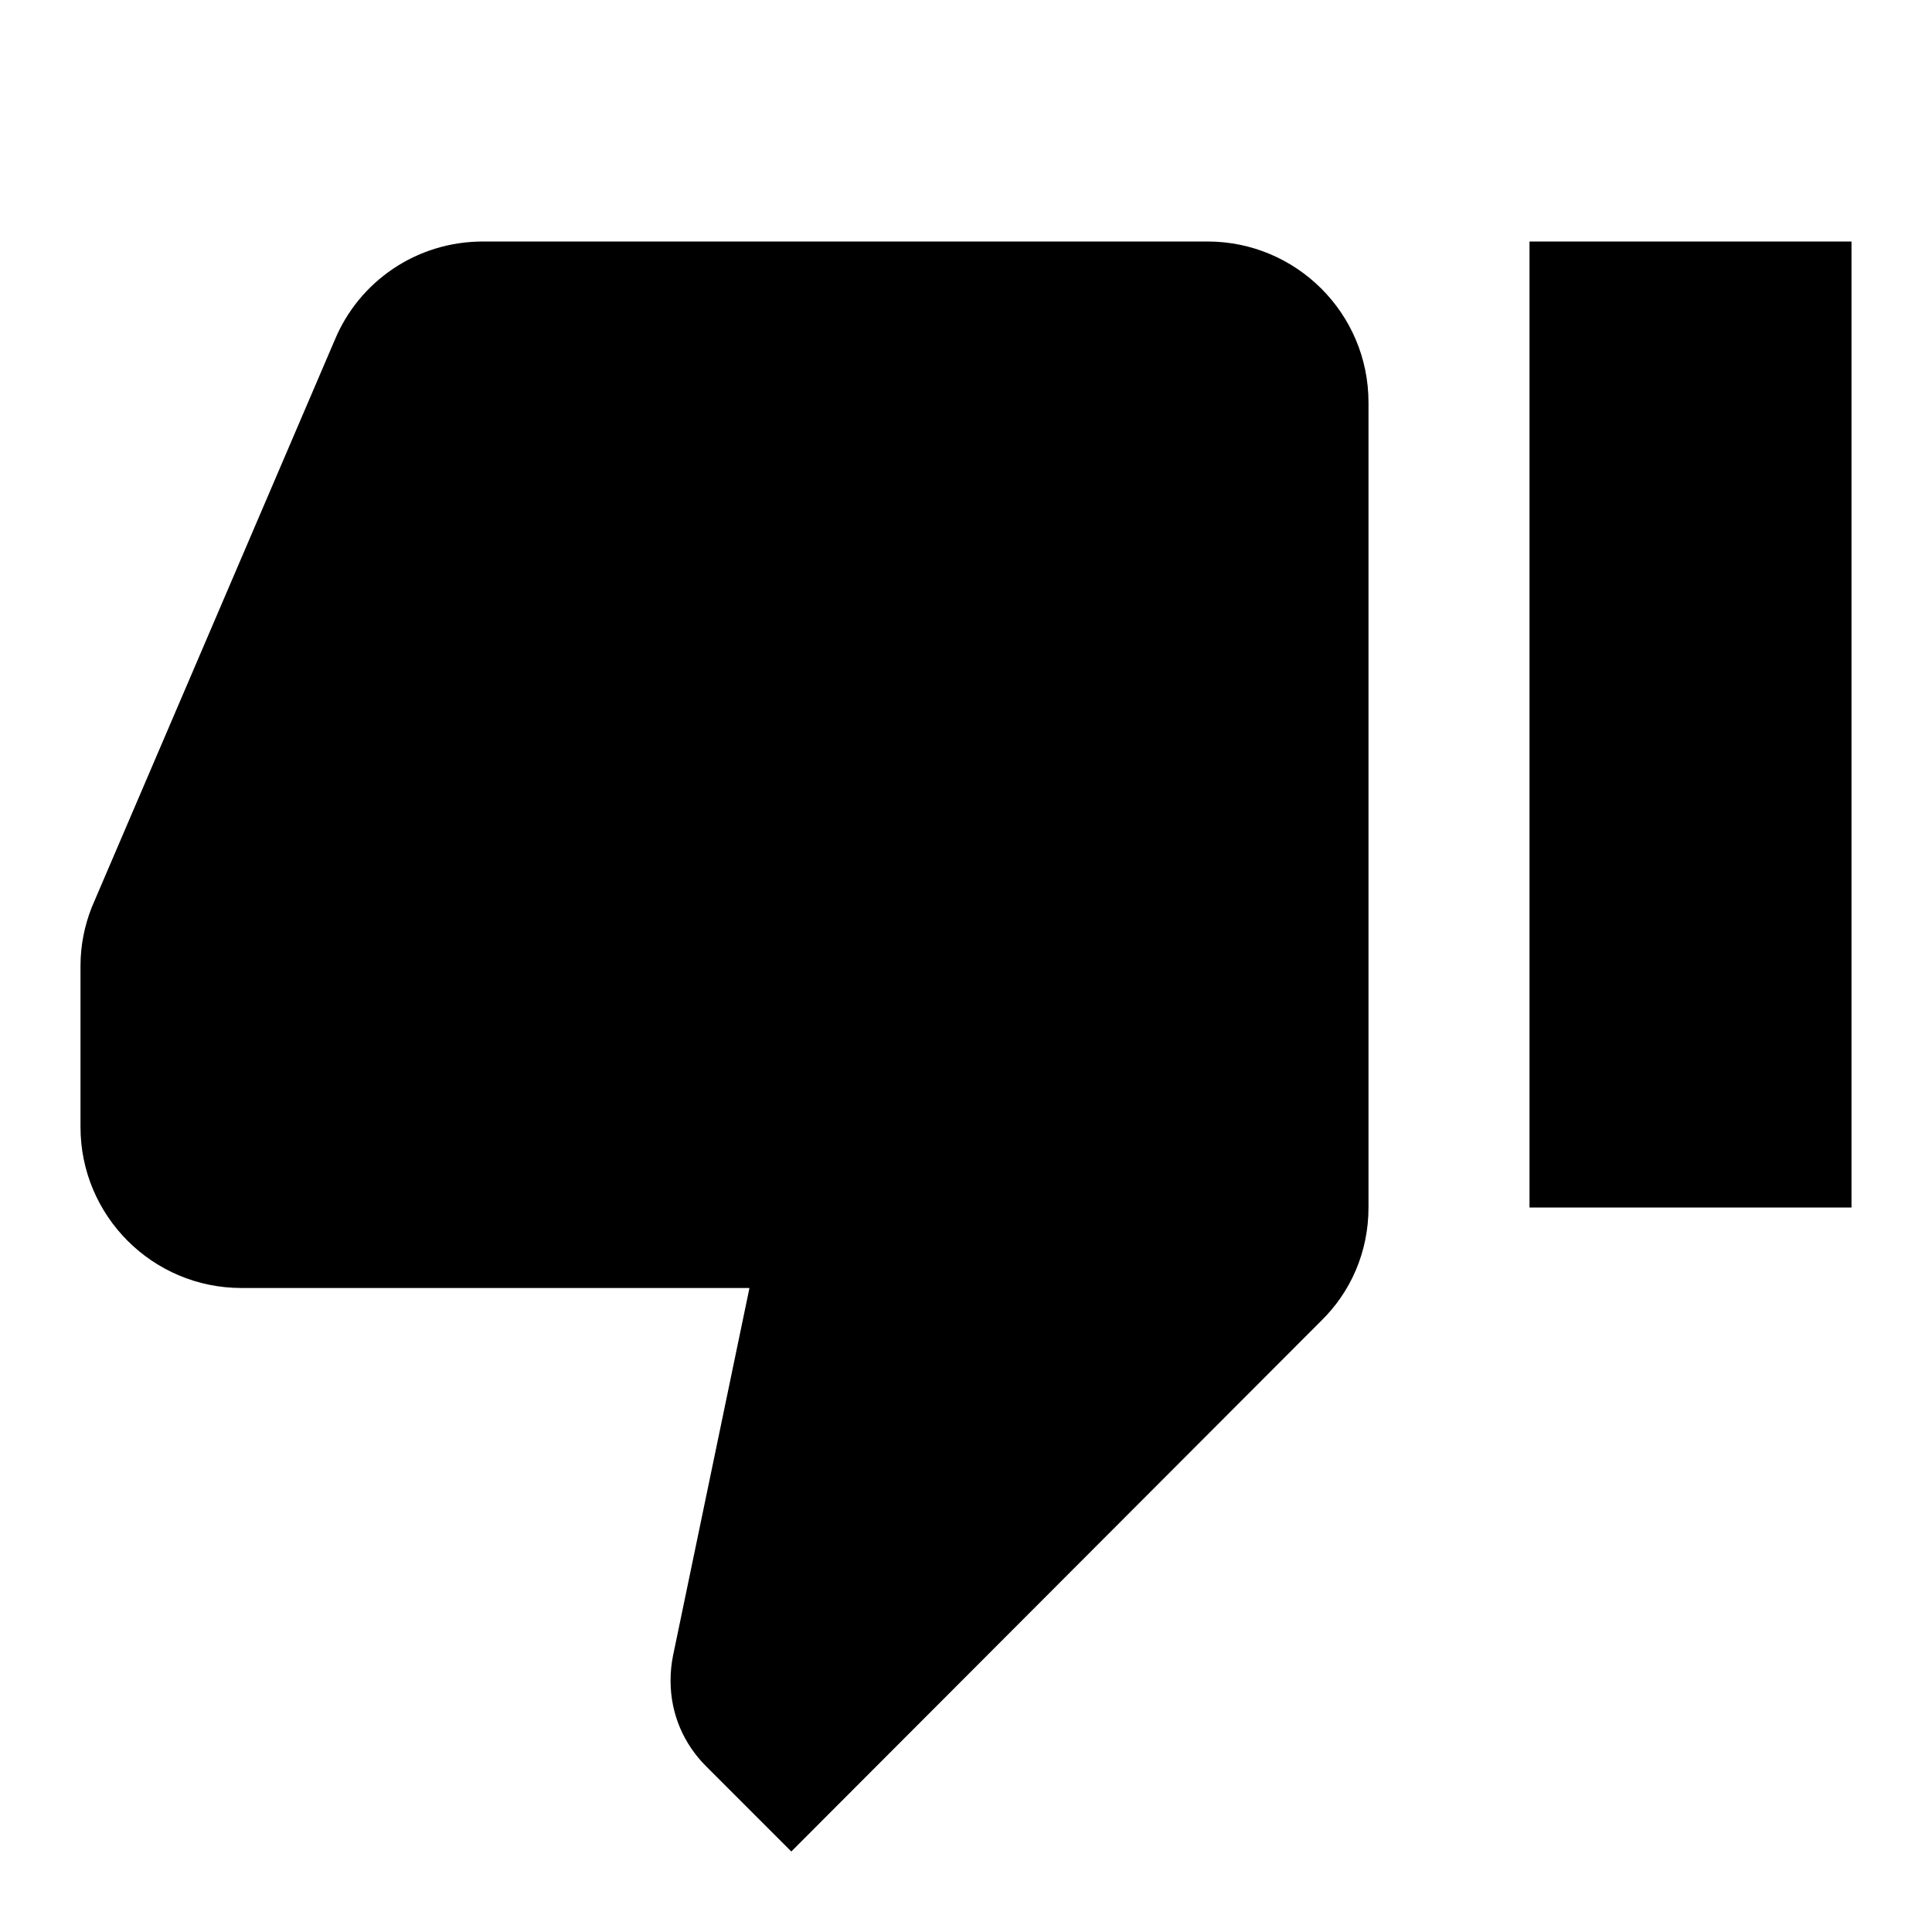
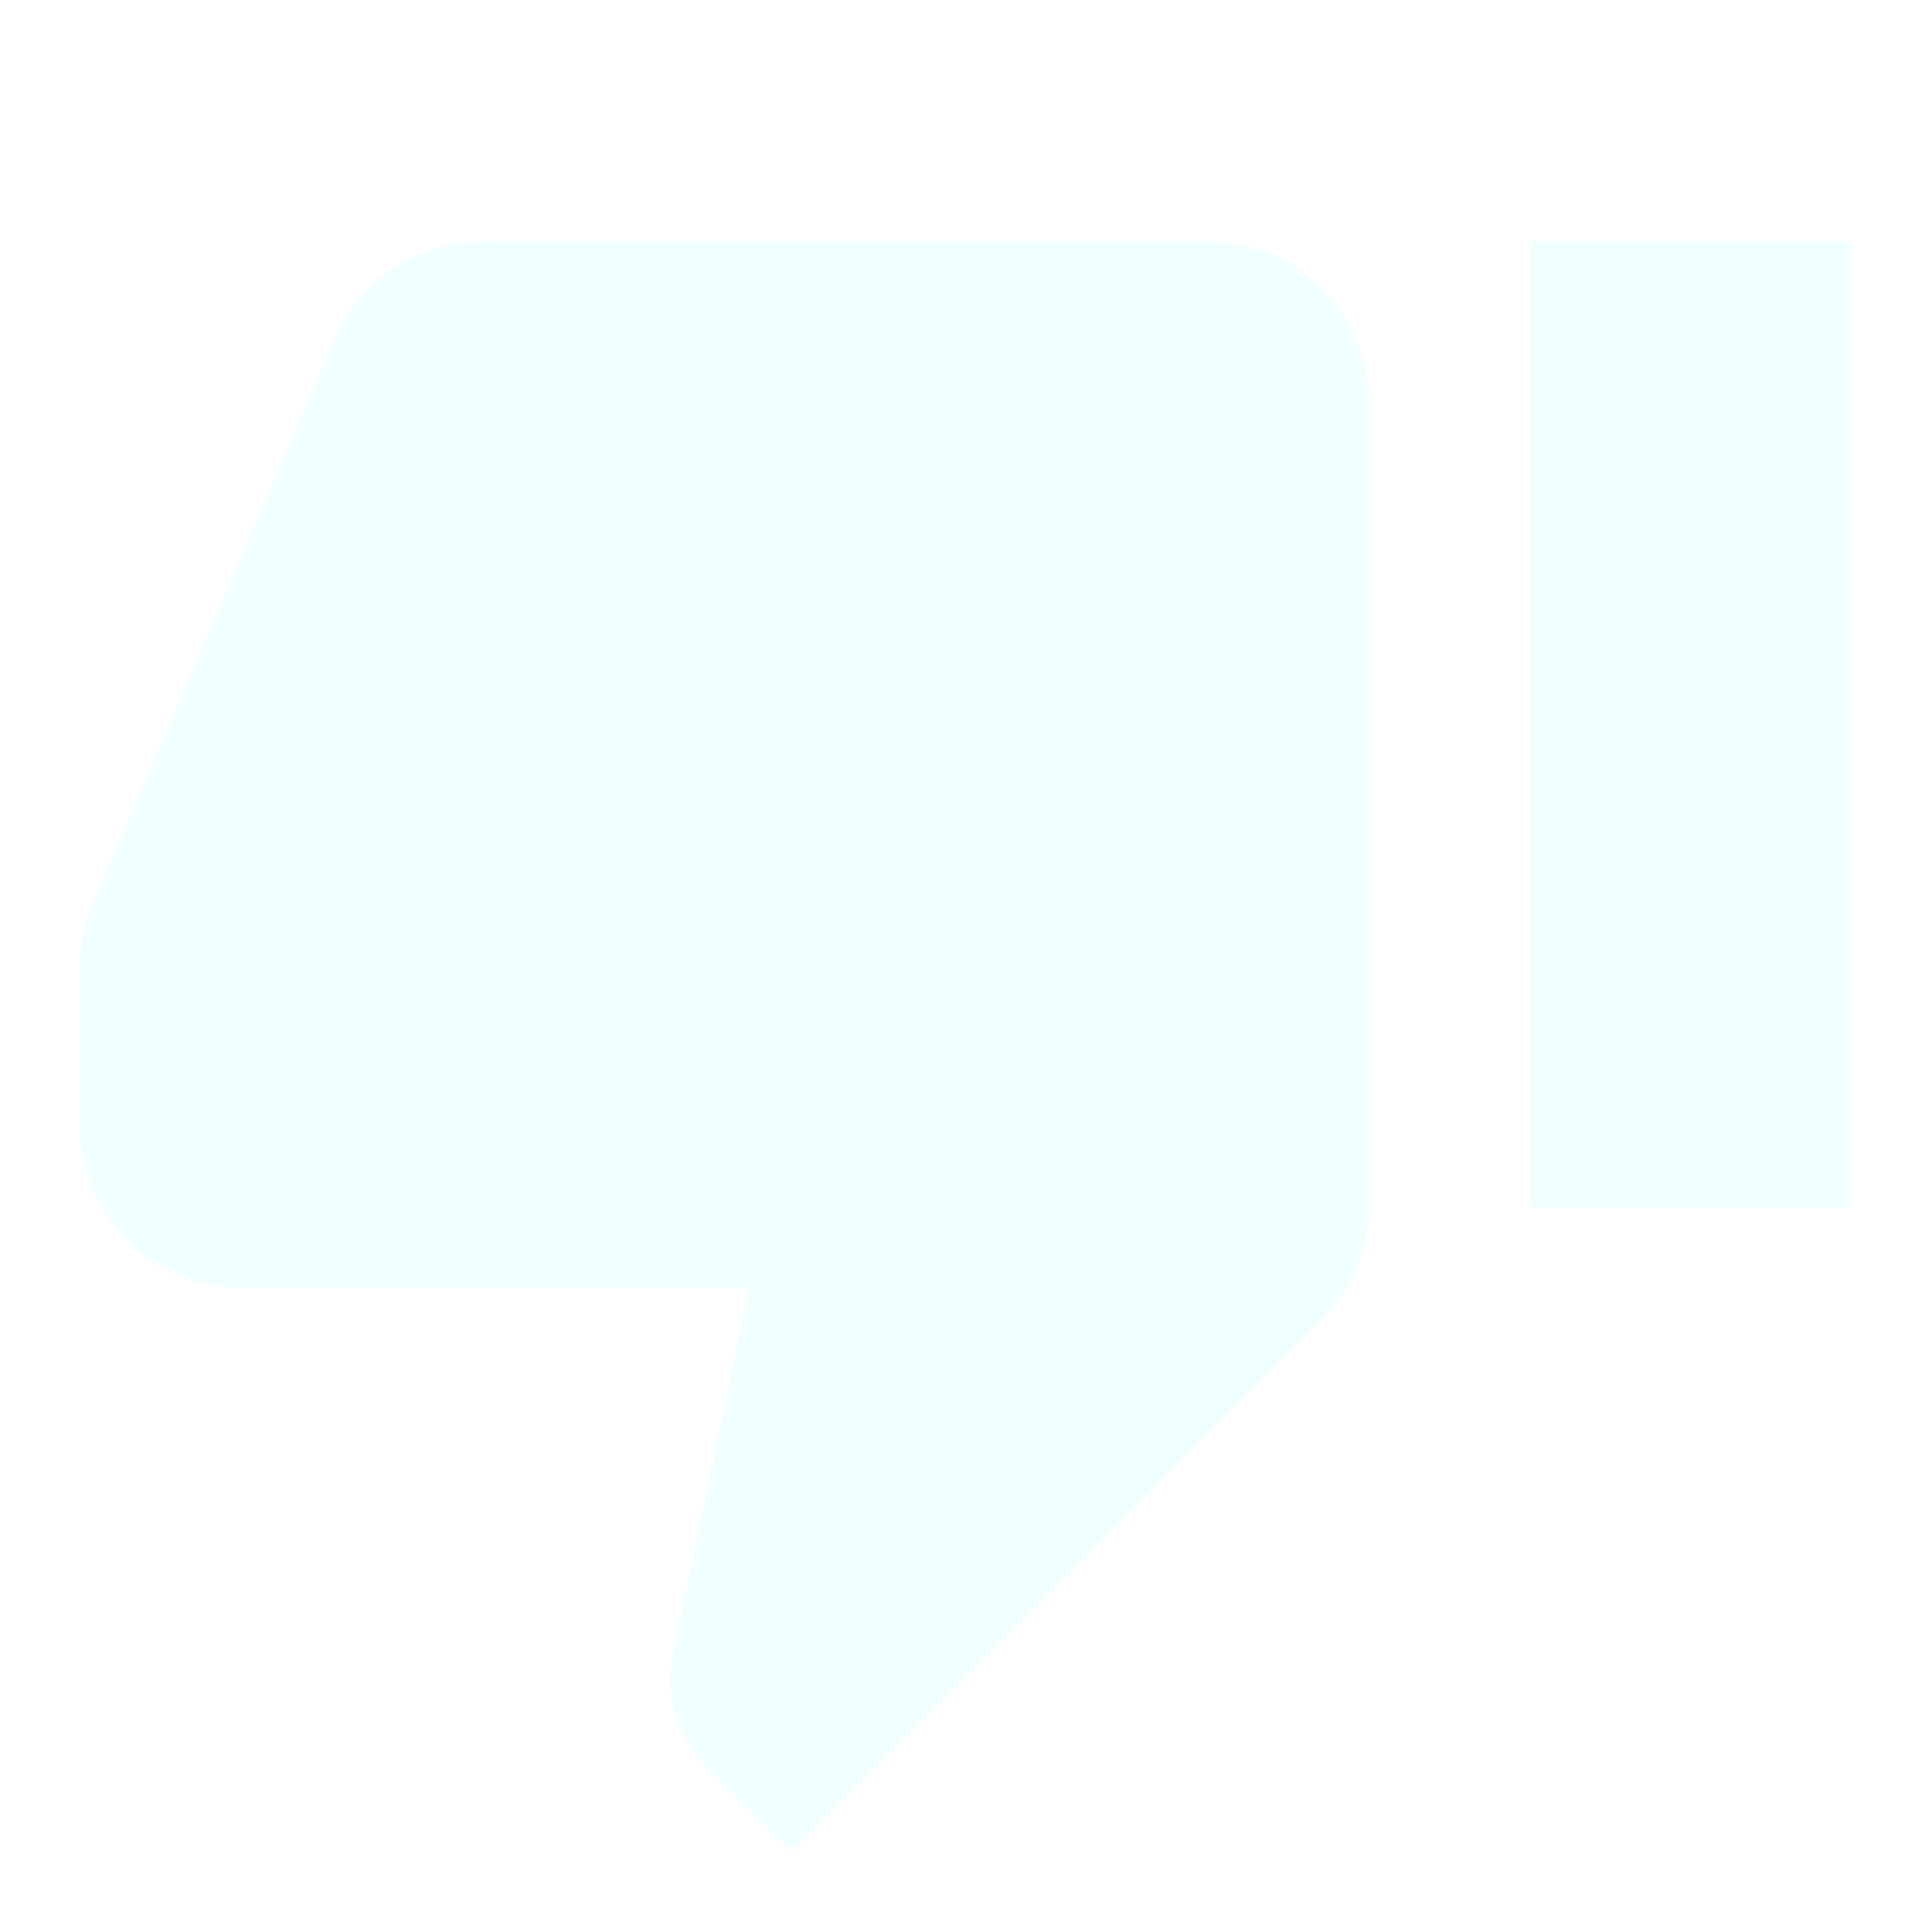
- <svg xmlns="http://www.w3.org/2000/svg" viewBox="0 0 24 24">
+ <svg xmlns="http://www.w3.org/2000/svg" fill="azure" viewBox="0 0 24 24">
  <path d="M19,15H23V3H19M15,3H6C5.17,3 4.46,3.5 4.16,4.22L1.14,11.27C1.05,11.5 1,11.74 1,12V14A2,2 0 0,0 3,16H9.31L8.36,20.57C8.34,20.67 8.33,20.77 8.33,20.88C8.33,21.3 8.5,21.67 8.77,21.94L9.83,23L16.41,16.41C16.78,16.05 17,15.55 17,15V5C17,3.89 16.1,3 15,3Z" />
</svg>
